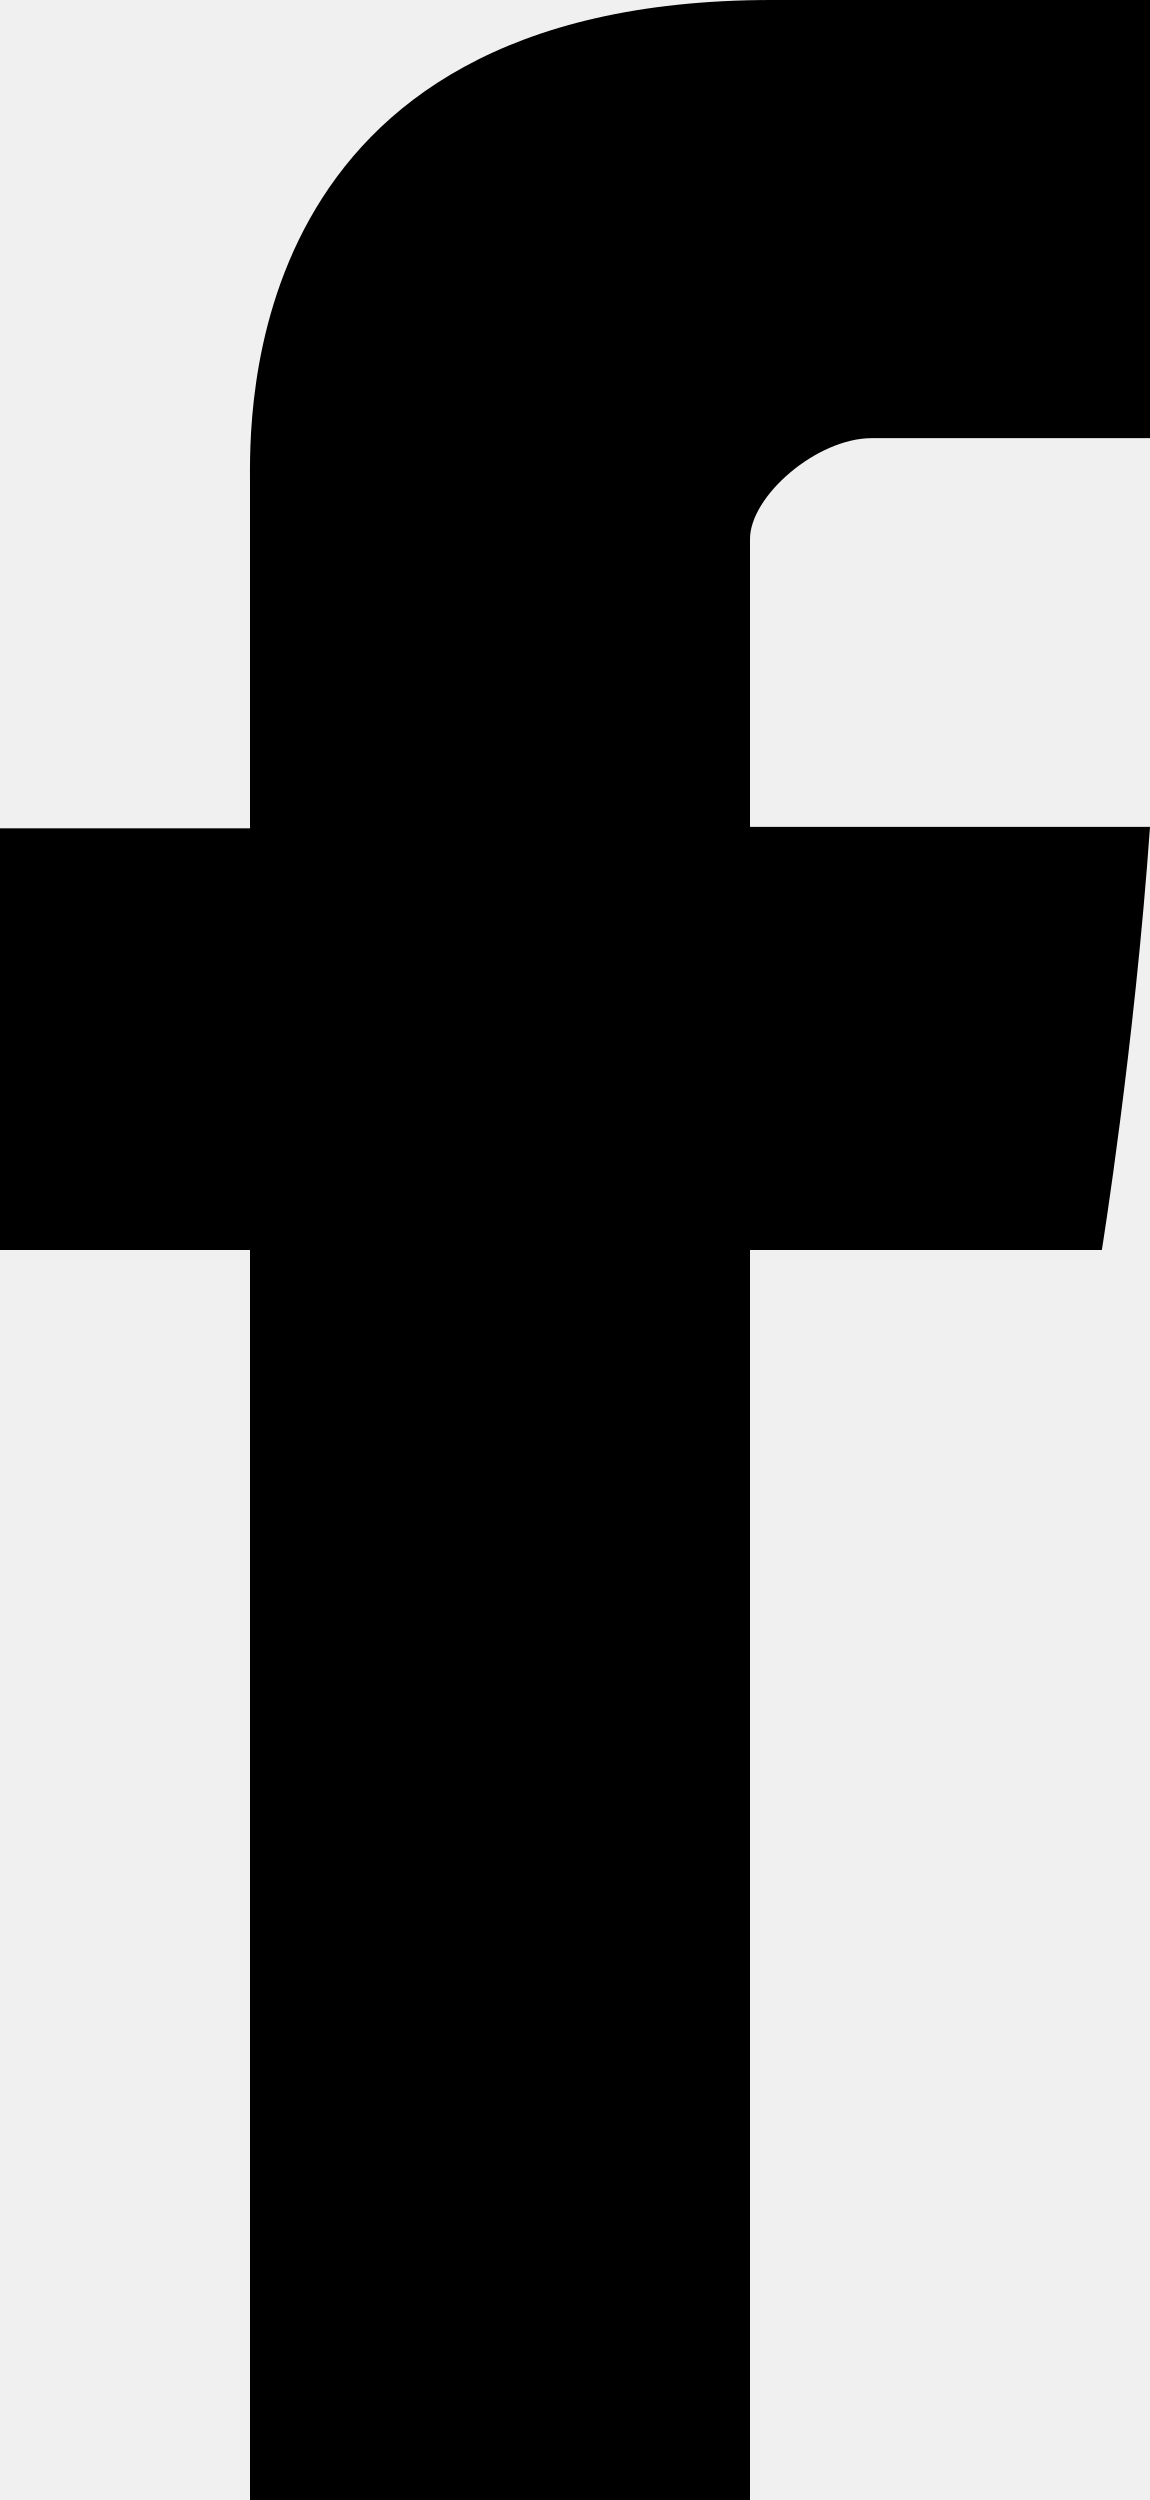
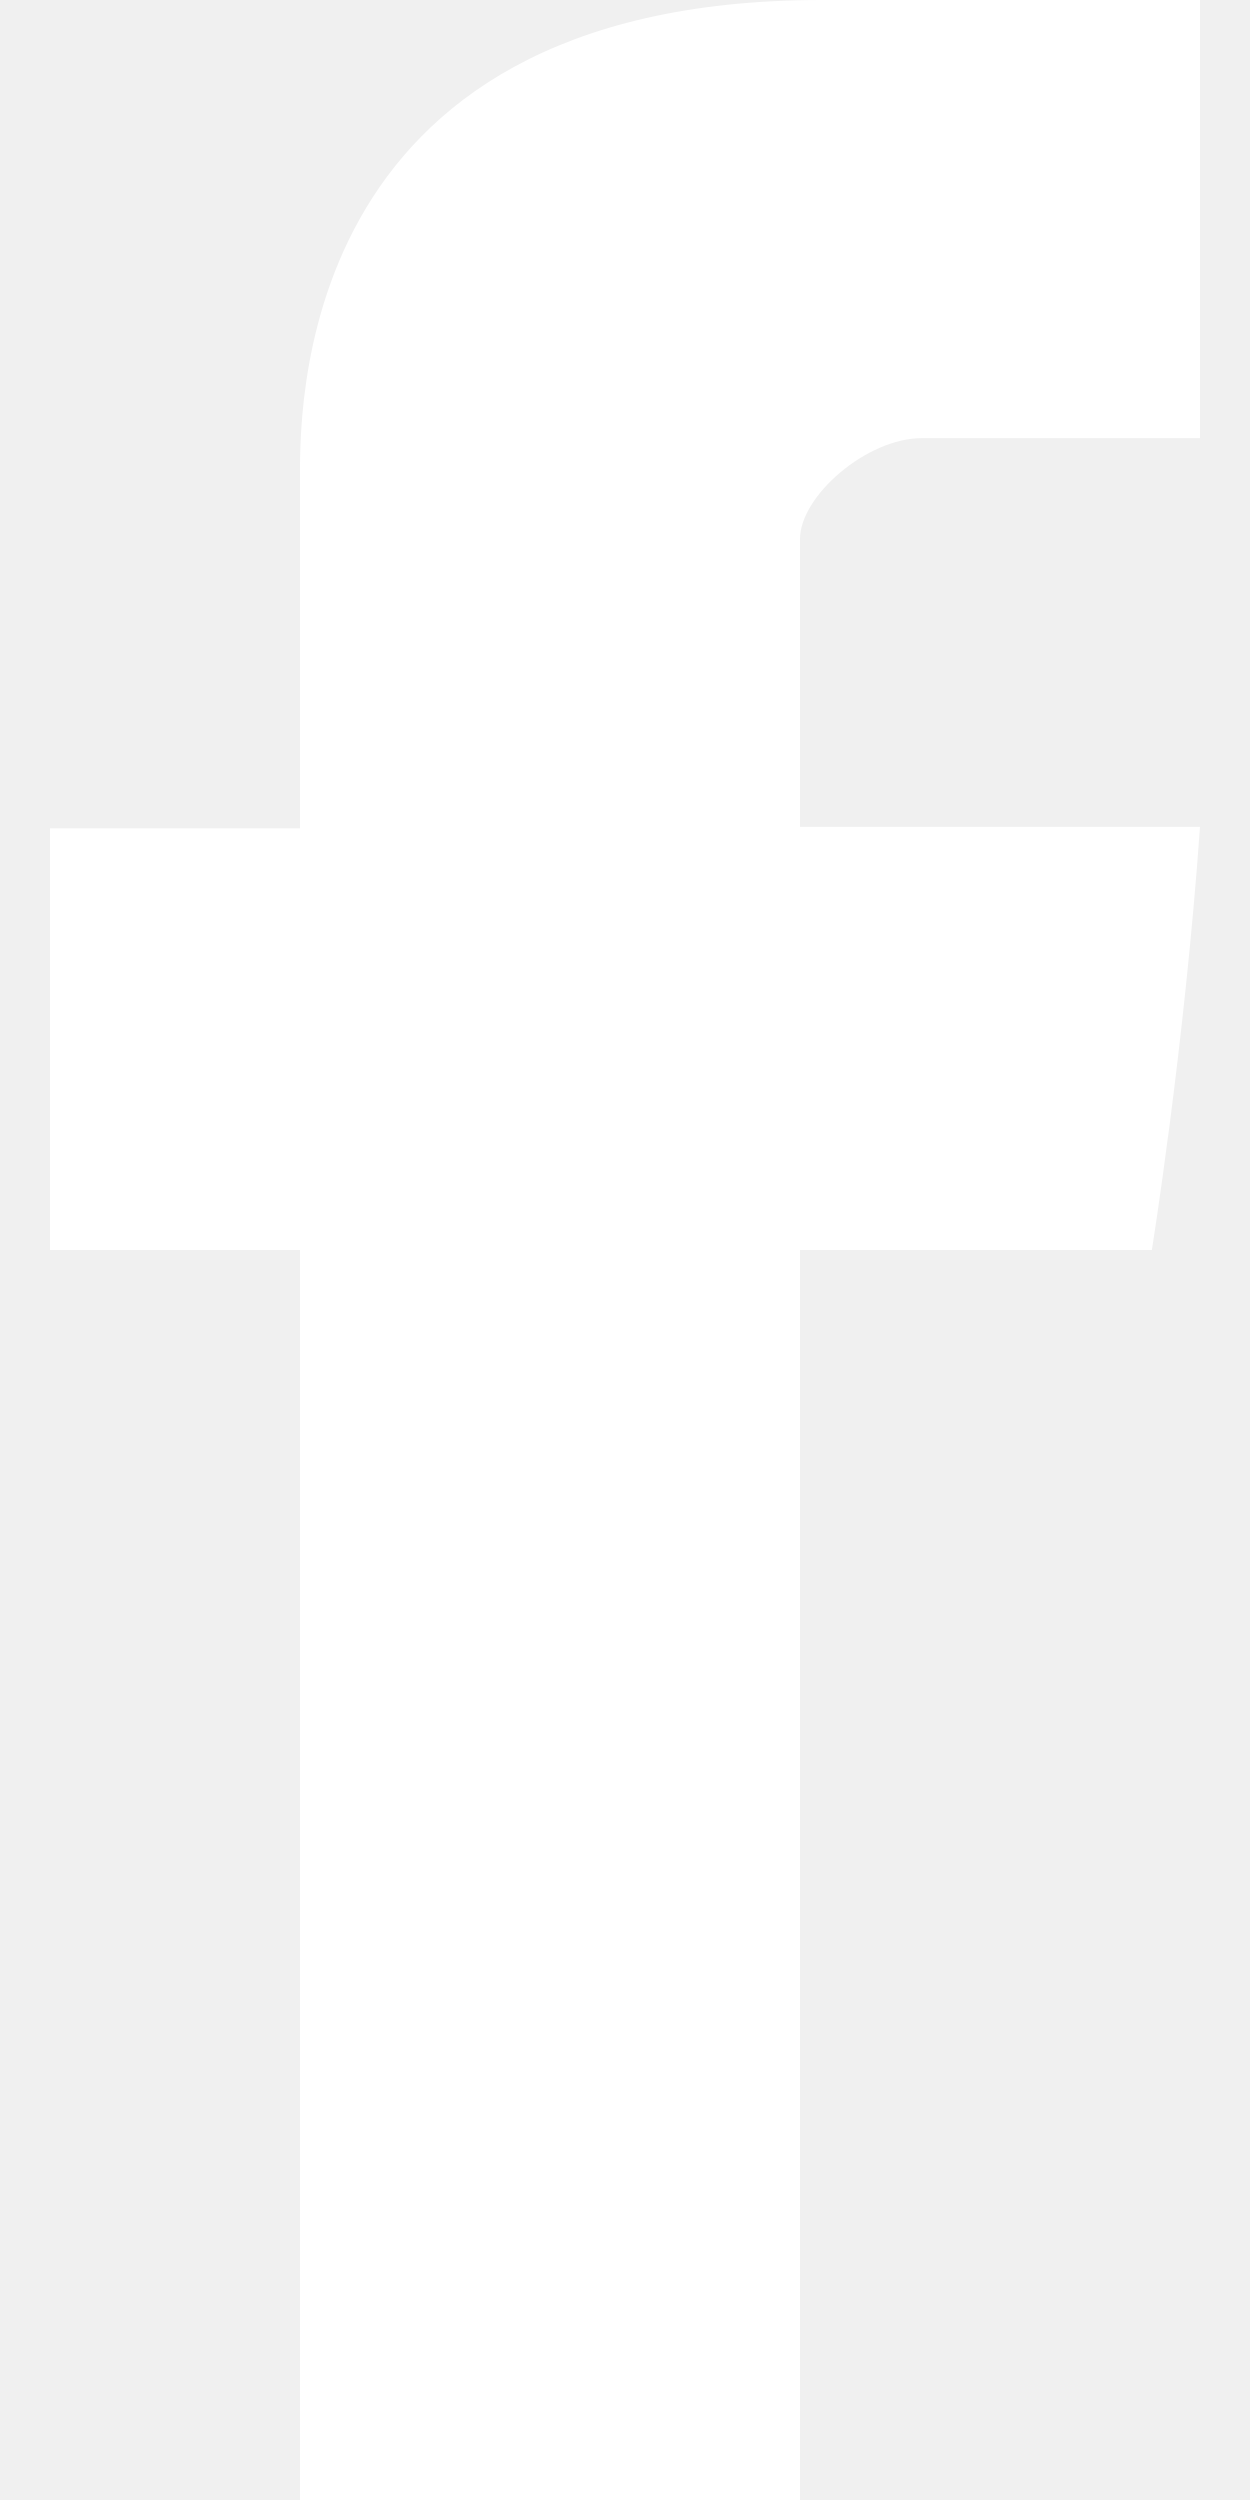
- <svg xmlns="http://www.w3.org/2000/svg" width="23" height="50" viewBox="0 0 23 50">
+ <svg xmlns="http://www.w3.org/2000/svg" fill="white" width="12" height="24" viewBox="0 0 23 50">
  <path d="M5 9.684v6.883H0V25h5v25h10V25h7.037s.652-4.051.963-8.463h-8v-5.756c0-.861 1.335-2.018 2.436-2.018H23V0h-7.564C4.719 0 5 8.426 5 9.684z" />
</svg>
